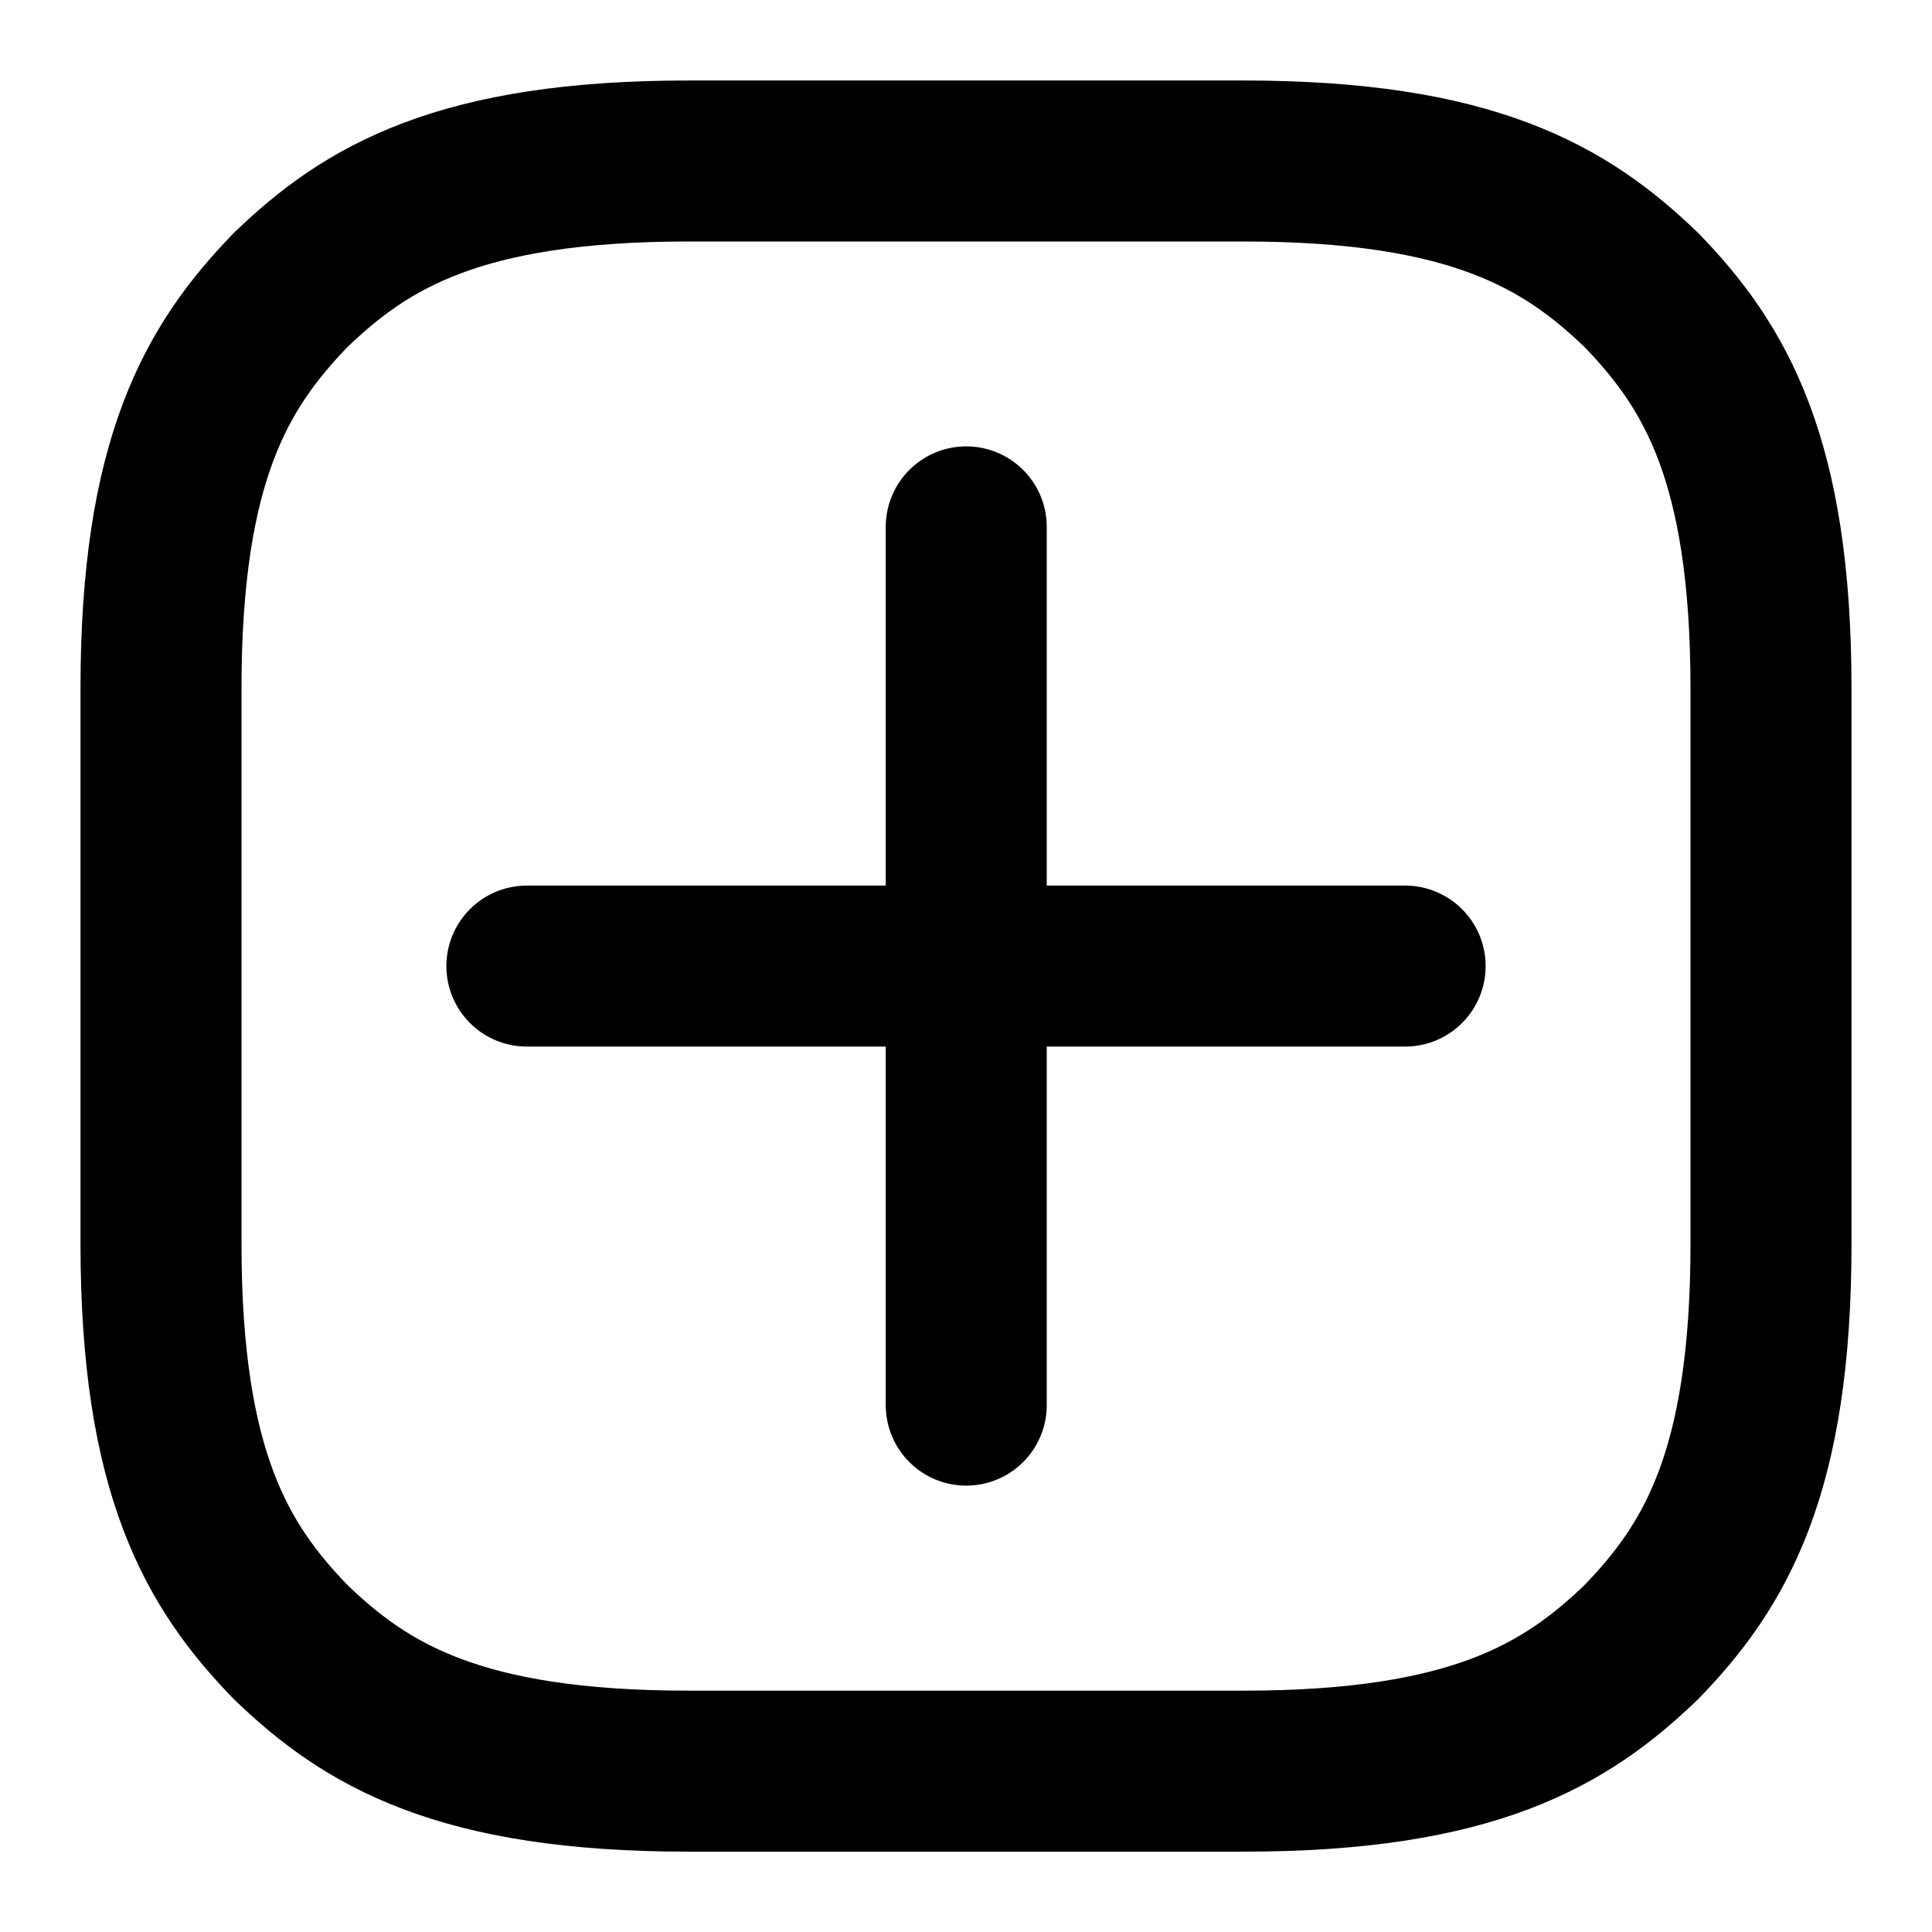
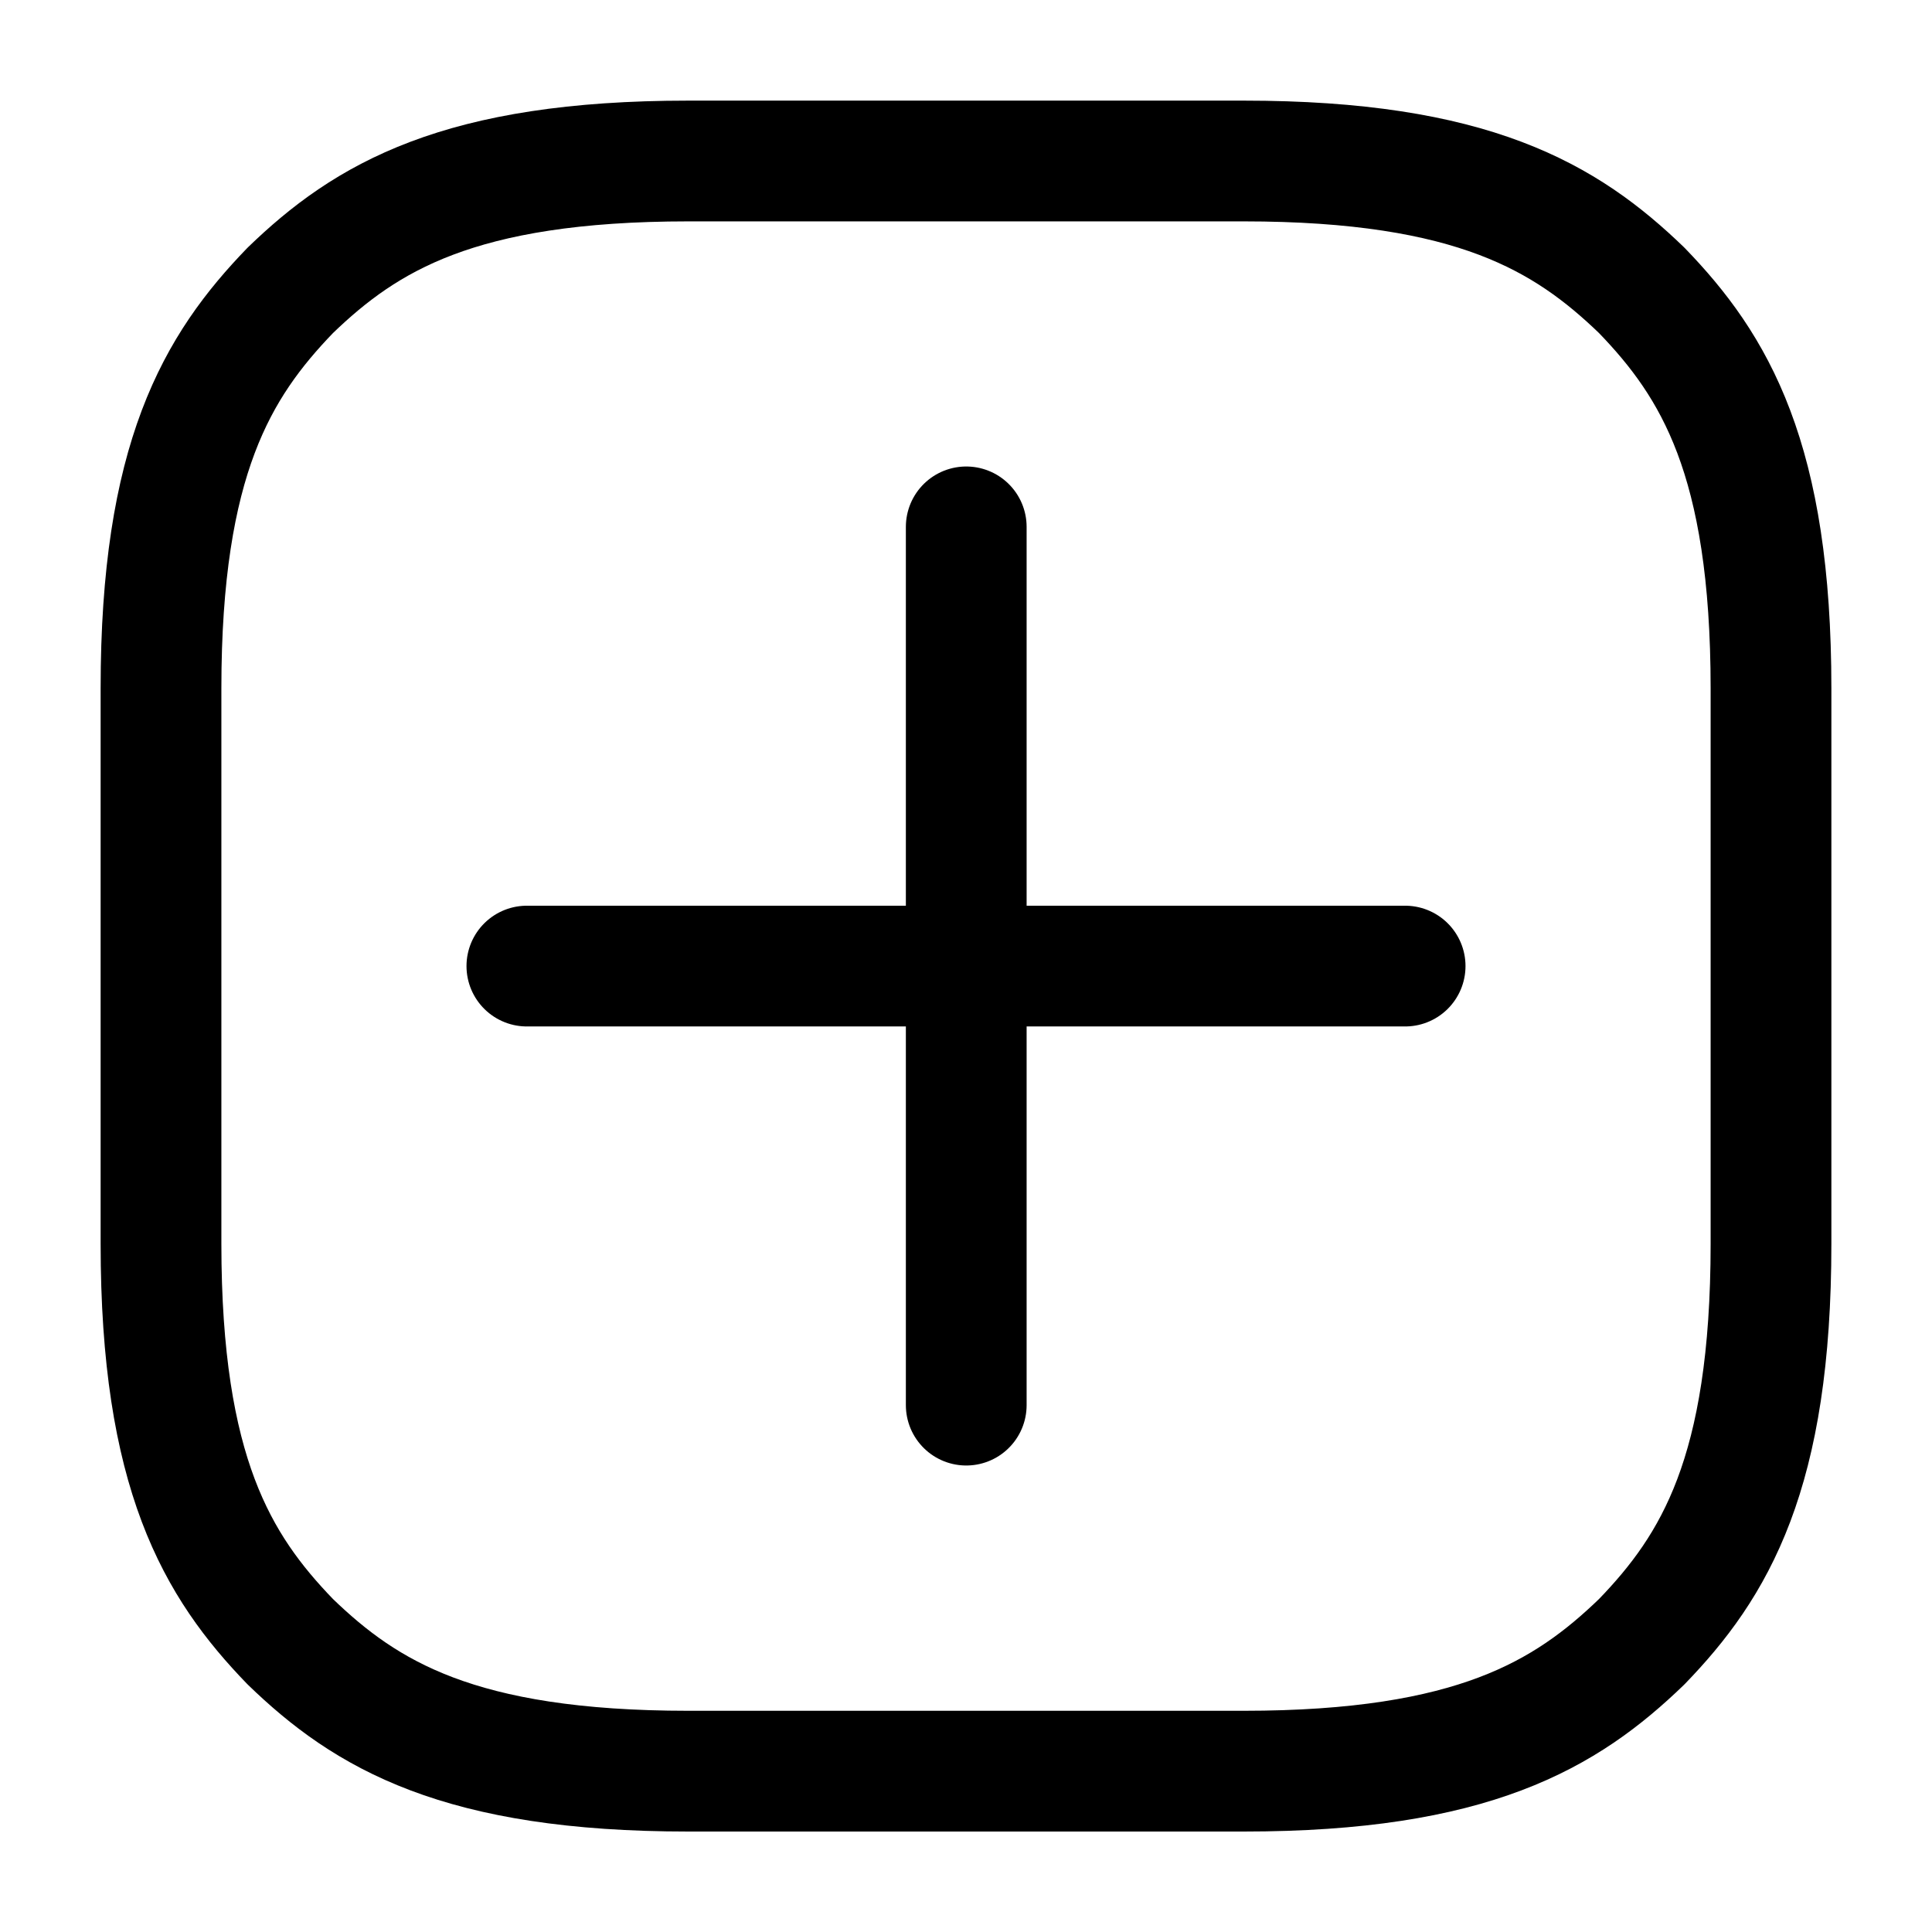
<svg xmlns="http://www.w3.org/2000/svg" width="24" height="24" viewBox="0 0 24 24">
-   <path d="M2 12v3.45c0 2.849.698 4.005 1.606 4.944.94.909 2.098 1.608 4.946 1.608h6.896c2.848 0 4.006-.7 4.946-1.608C21.302 19.455 22 18.3 22 15.45V8.552c0-2.849-.698-4.006-1.606-4.945C19.454 2.7 18.296 2 15.448 2H8.552c-2.848 0-4.006.699-4.946 1.607C2.698 4.547 2 5.703 2 8.552z" fill="none" stroke="black" stroke-linecap="round" stroke-linejoin="round" stroke-width="2" />
-   <line fill="none" stroke="black" stroke-linecap="round" stroke-linejoin="round" stroke-width="2" x1="6.545" x2="17.455" y1="12.001" y2="12.001" />
-   <line fill="none" stroke="black" stroke-linecap="round" stroke-linejoin="round" stroke-width="2" x1="12.003" x2="12.003" y1="6.545" y2="17.455" />
+   <path d="M2 12v3.45c0 2.849.698 4.005 1.606 4.944.94.909 2.098 1.608 4.946 1.608h6.896c2.848 0 4.006-.7 4.946-1.608C21.302 19.455 22 18.3 22 15.45V8.552c0-2.849-.698-4.006-1.606-4.945C19.454 2.7 18.296 2 15.448 2H8.552c-2.848 0-4.006.699-4.946 1.607C2.698 4.547 2 5.703 2 8.552z" fill="none" stroke="black" stroke-linecap="round" stroke-linejoin="round" stroke-width="1.5" />
+   <line fill="none" stroke="black" stroke-linecap="round" stroke-linejoin="round" stroke-width="1.5" x1="6.545" x2="17.455" y1="12.001" y2="12.001" />
+   <line fill="none" stroke="black" stroke-linecap="round" stroke-linejoin="round" stroke-width="1.5" x1="12.003" x2="12.003" y1="6.545" y2="17.455" />
</svg>
